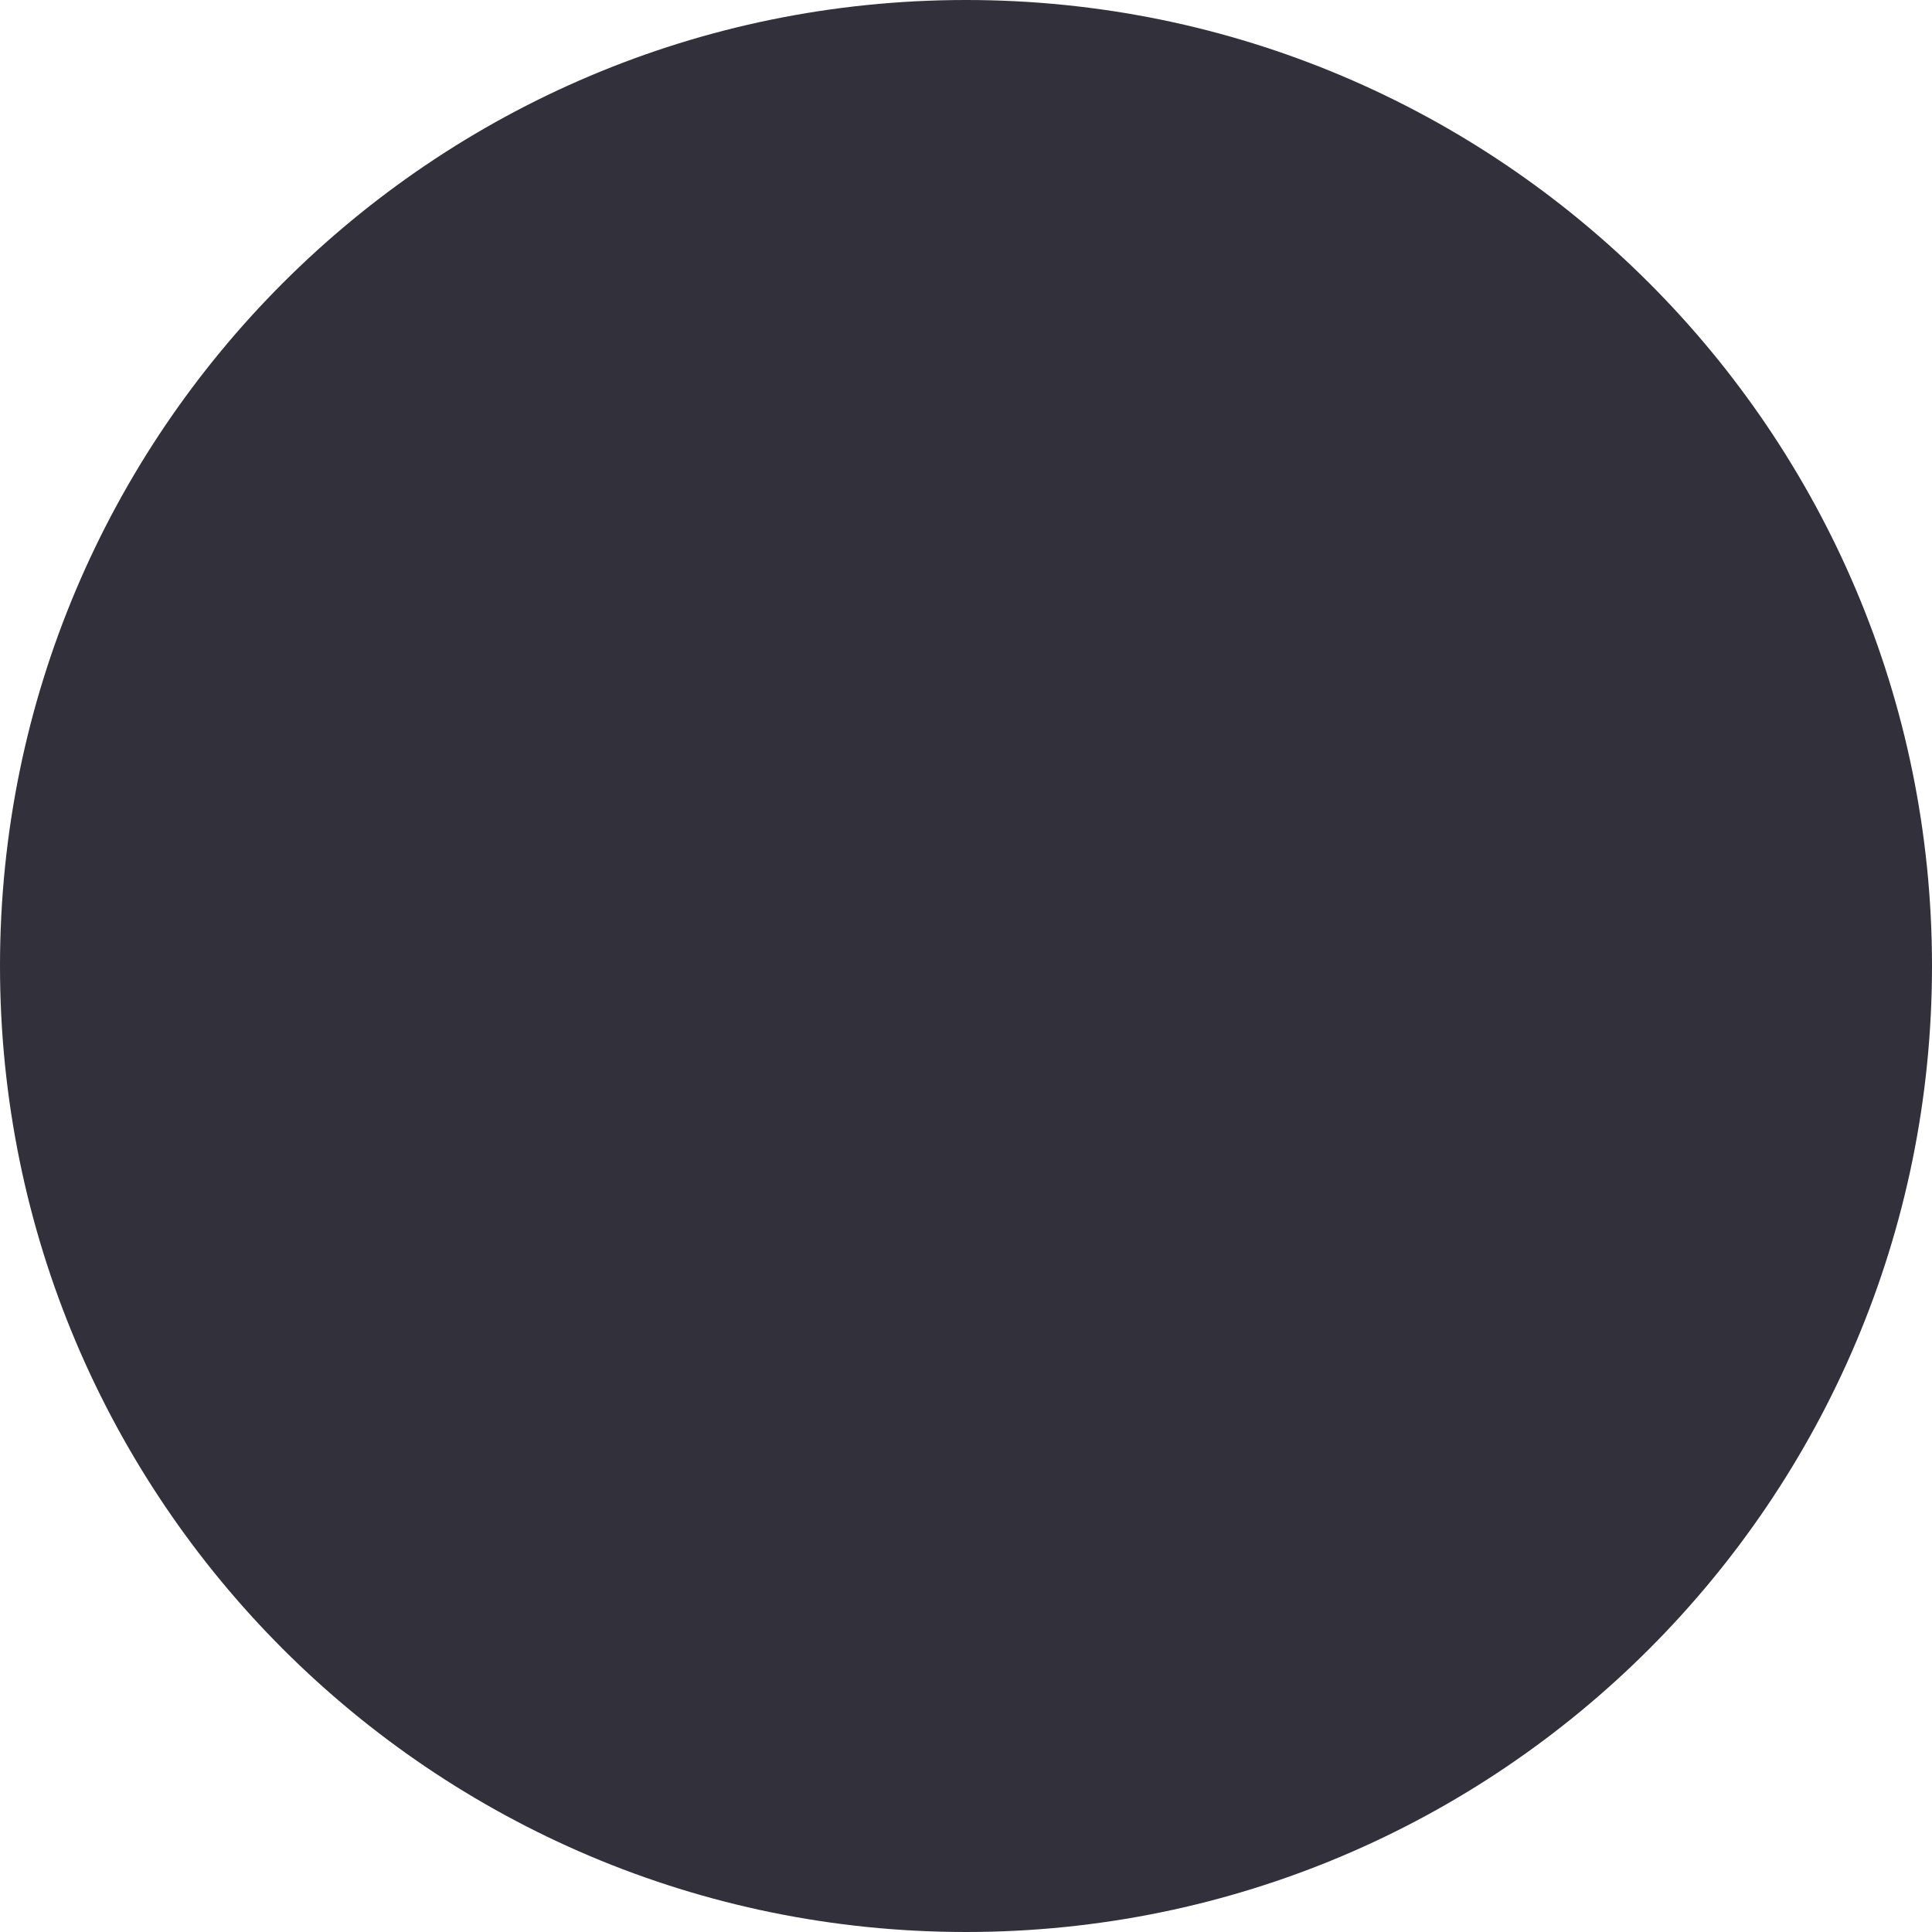
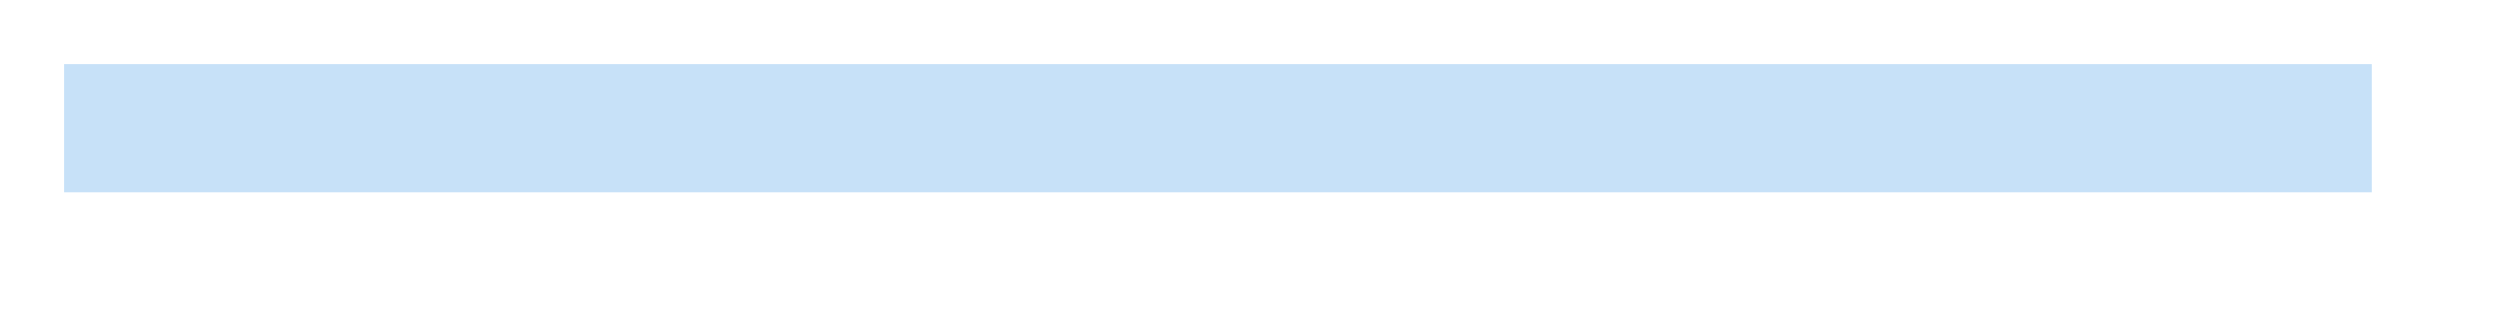
- <svg xmlns="http://www.w3.org/2000/svg" version="1.1" width="249px" height="249px">
-   <g transform="matrix(1 0 0 1 -336 -409 )">
-     <path d="M 460.5 409  C 529.259 409  585 464.741  585 533.5  C 585 602.259  529.259 658  460.5 658  C 391.741 658  336 602.259  336 533.5  L 460.5 533.5  L 336 533.5  C 336 464.741  391.741 409  460.5 409  Z " fill-rule="nonzero" fill="#32303a" stroke="none" />
+ <svg xmlns="http://www.w3.org/2000/svg" version="1.1" width="39px" height="5px">
+   <g transform="matrix(1 0 0 1 -155 -41 )">
+     <path d="M 156 43  L 192 43  " stroke-width="2" stroke="#c7e1f8" fill="none" />
  </g>
</svg>
